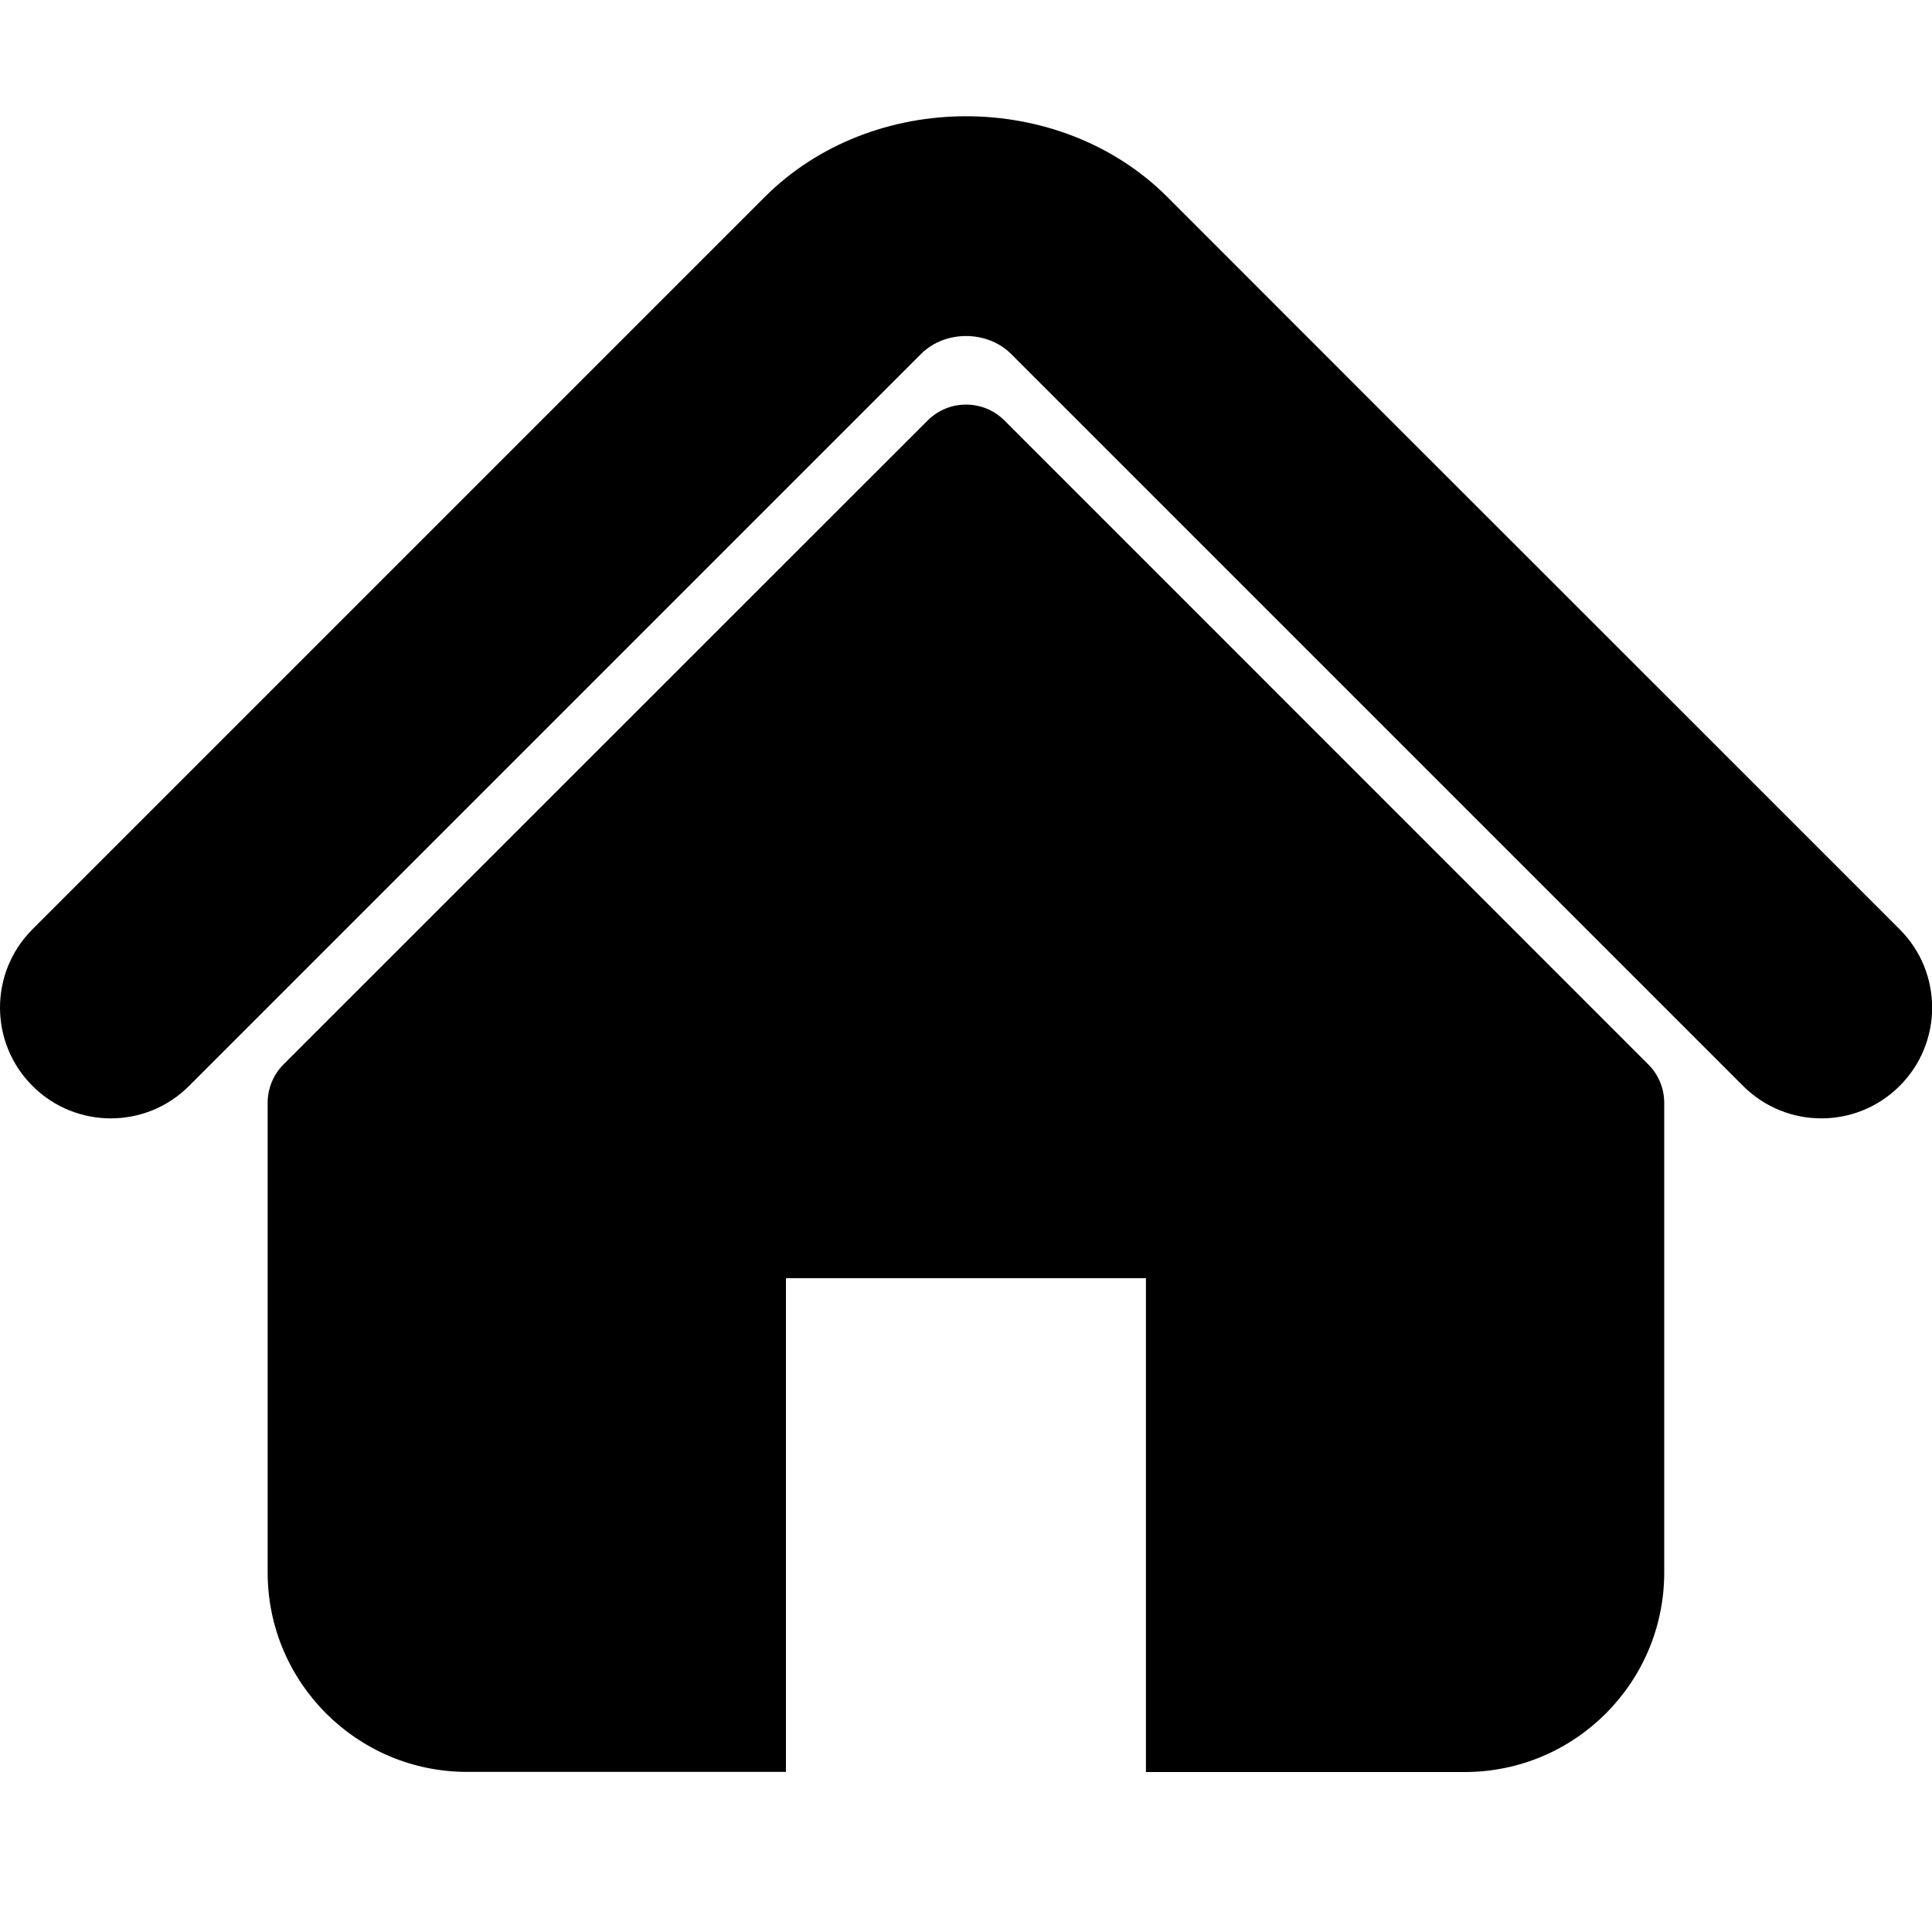
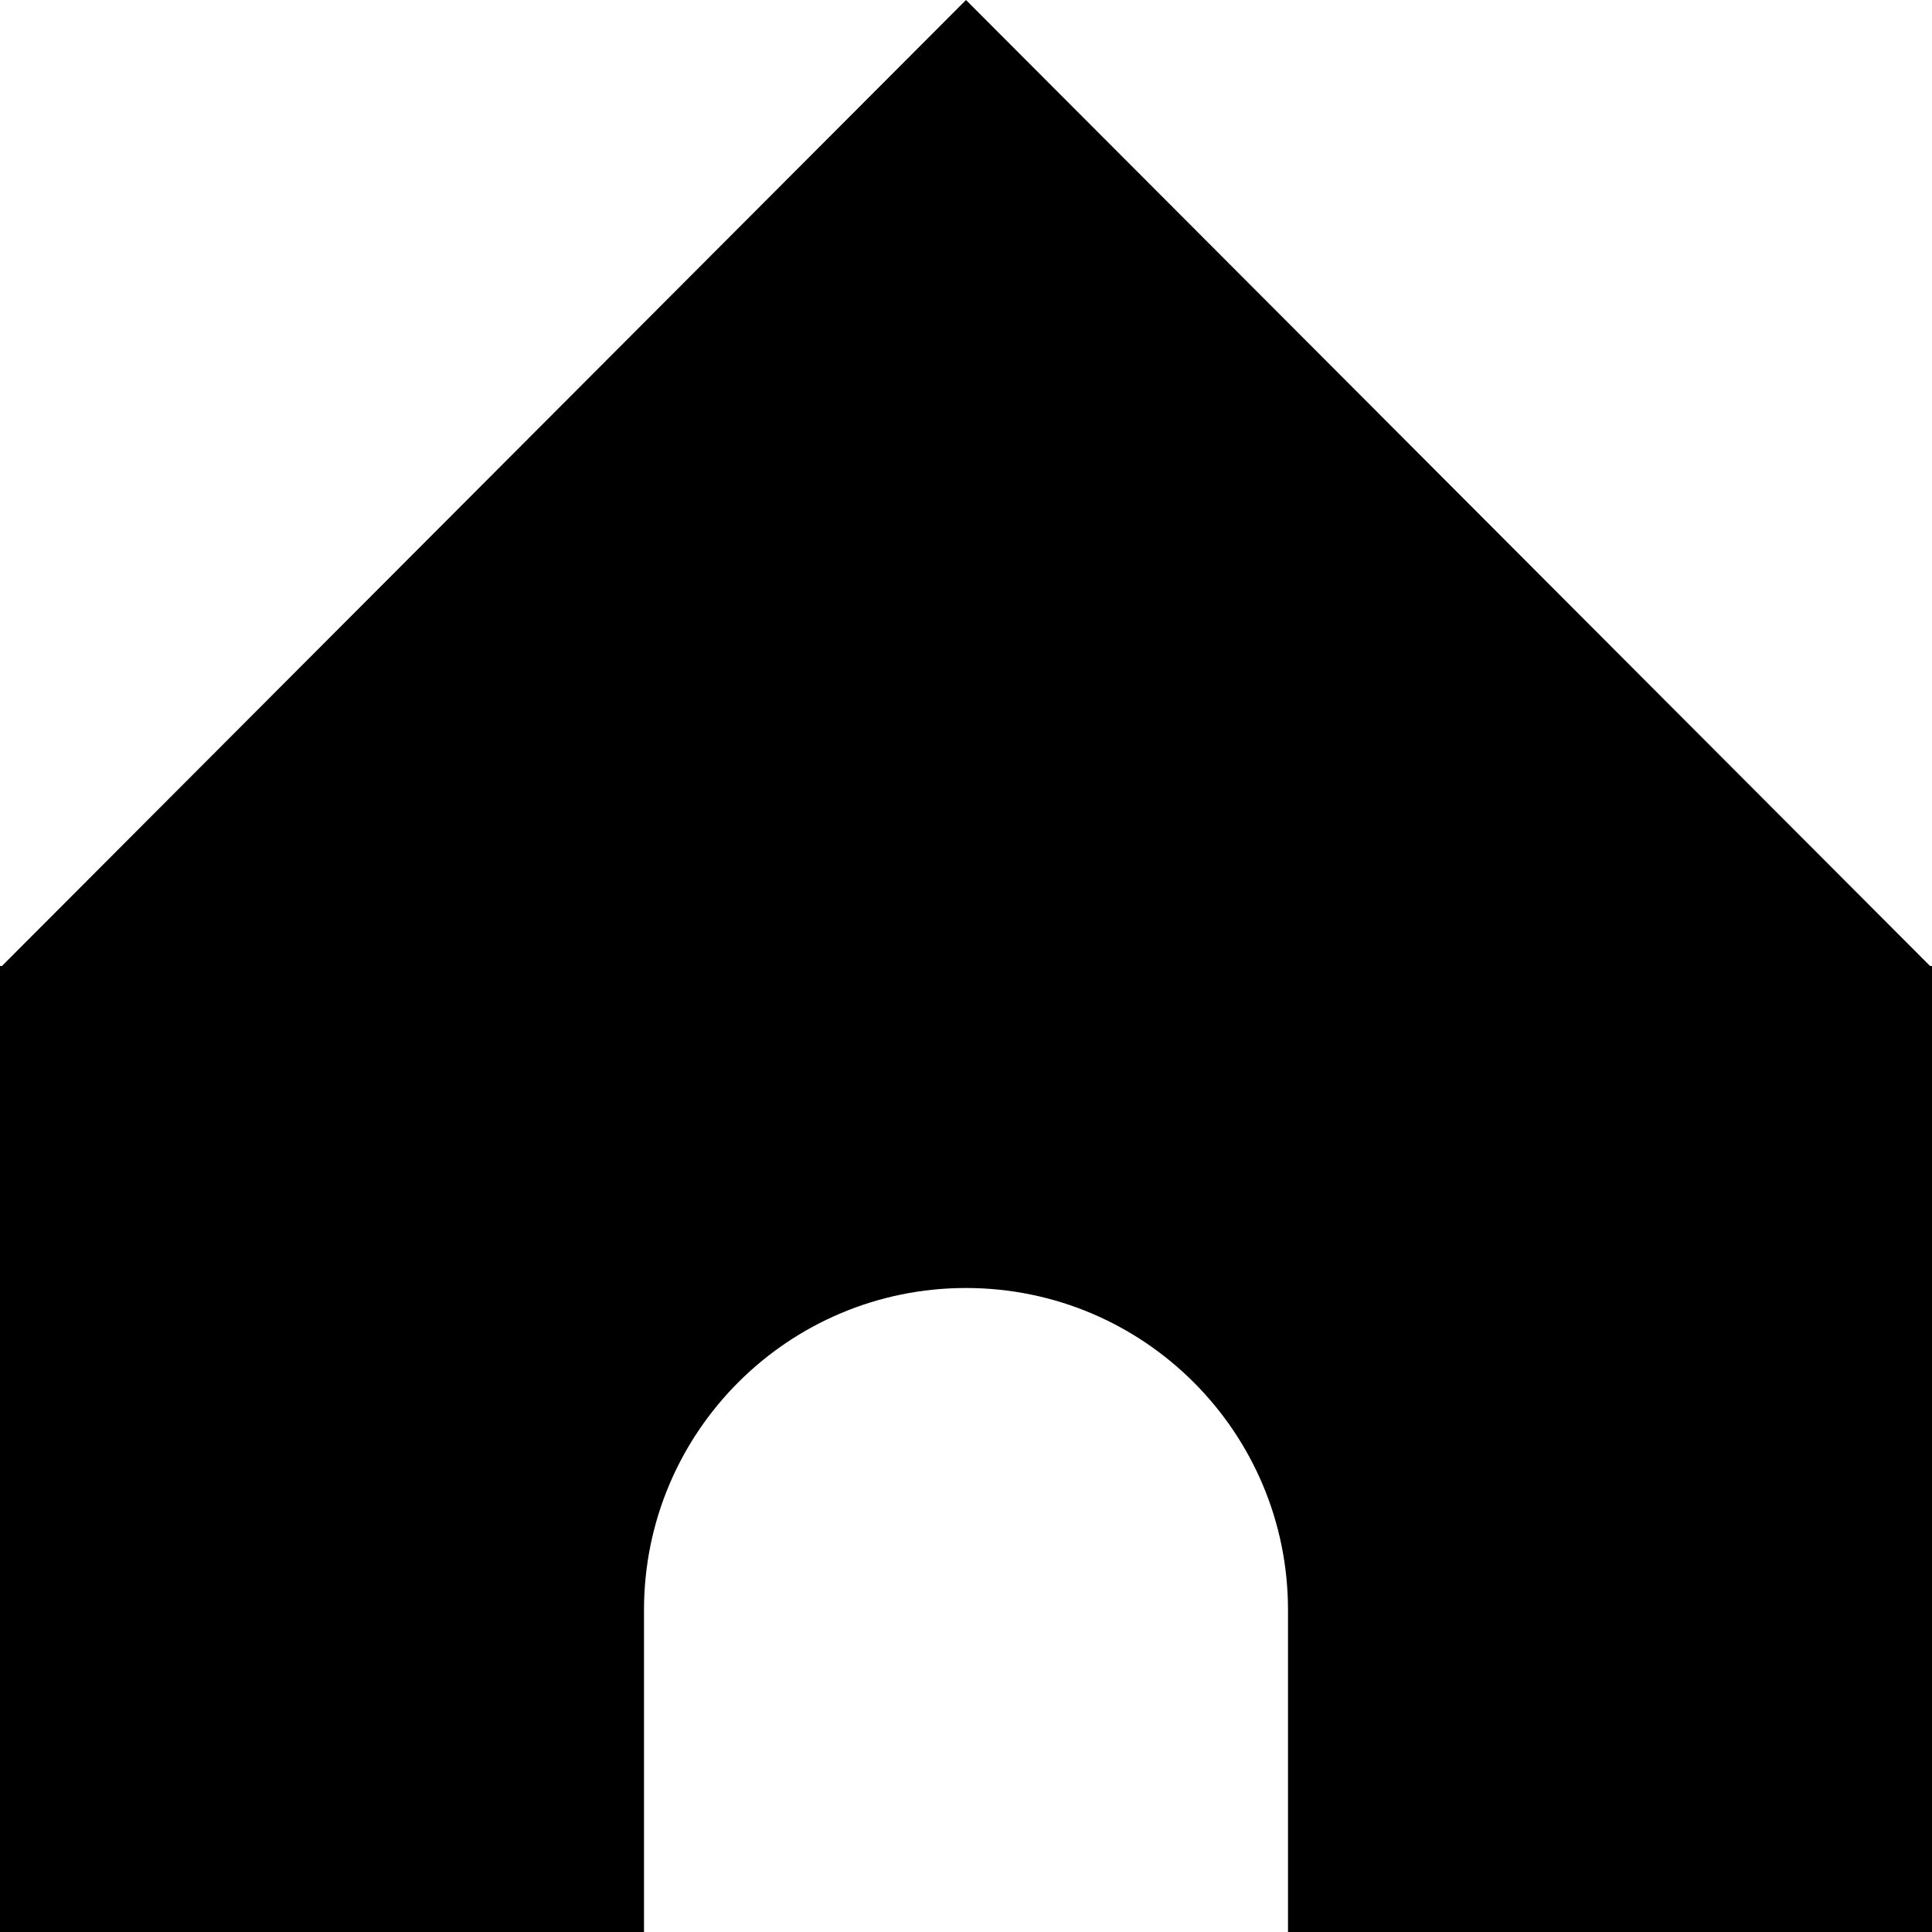
<svg xmlns="http://www.w3.org/2000/svg" version="1.1" id="Layer_1" x="0px" y="0px" viewBox="0 0 150 150" style="enable-background:new 0 0 150 150;" xml:space="preserve">
-   <g>
+   <style type="text/css">
+ 	.st0{fill-rule:evenodd;clip-rule:evenodd;}
+ </style>
+   <g id="Icon_Home_3_">
    <g>
-       <g>
-         <path d="M107.55,32.22L90.63,15.29c-8.37-8.36-22.92-8.35-31.27,0.02L2.52,72.15c-3.36,3.36-3.36,8.8,0,12.16     c3.36,3.36,8.81,3.36,12.16,0l56.84-56.84c1.85-1.84,5.11-1.84,6.96-0.01l56.85,56.85c1.69,1.68,3.88,2.52,6.08,2.52     c2.2,0,4.4-0.84,6.08-2.52c3.36-3.36,3.36-8.8,0-12.16l-22.73-22.73" />
-         <path d="M77.99,32.65c-1.65-1.65-4.33-1.65-5.97,0l-50,49.98c-0.79,0.79-1.24,1.87-1.24,2.99v36.46     c0,8.55,6.94,15.49,15.49,15.49h24.75V99.24h27.95v38.34h24.75c8.55,0,15.49-6.94,15.49-15.49V85.63c0-1.12-0.44-2.2-1.24-2.99     L77.99,32.65z" />
-       </g>
+       <path class="st0" d="M149.85,75L75,0L0.15,75H0v75l50,0v-25c0-13.81,11.19-25,25-25s25,11.19,25,25v25l50,0V75H149.85z" />
    </g>
  </g>
</svg>
